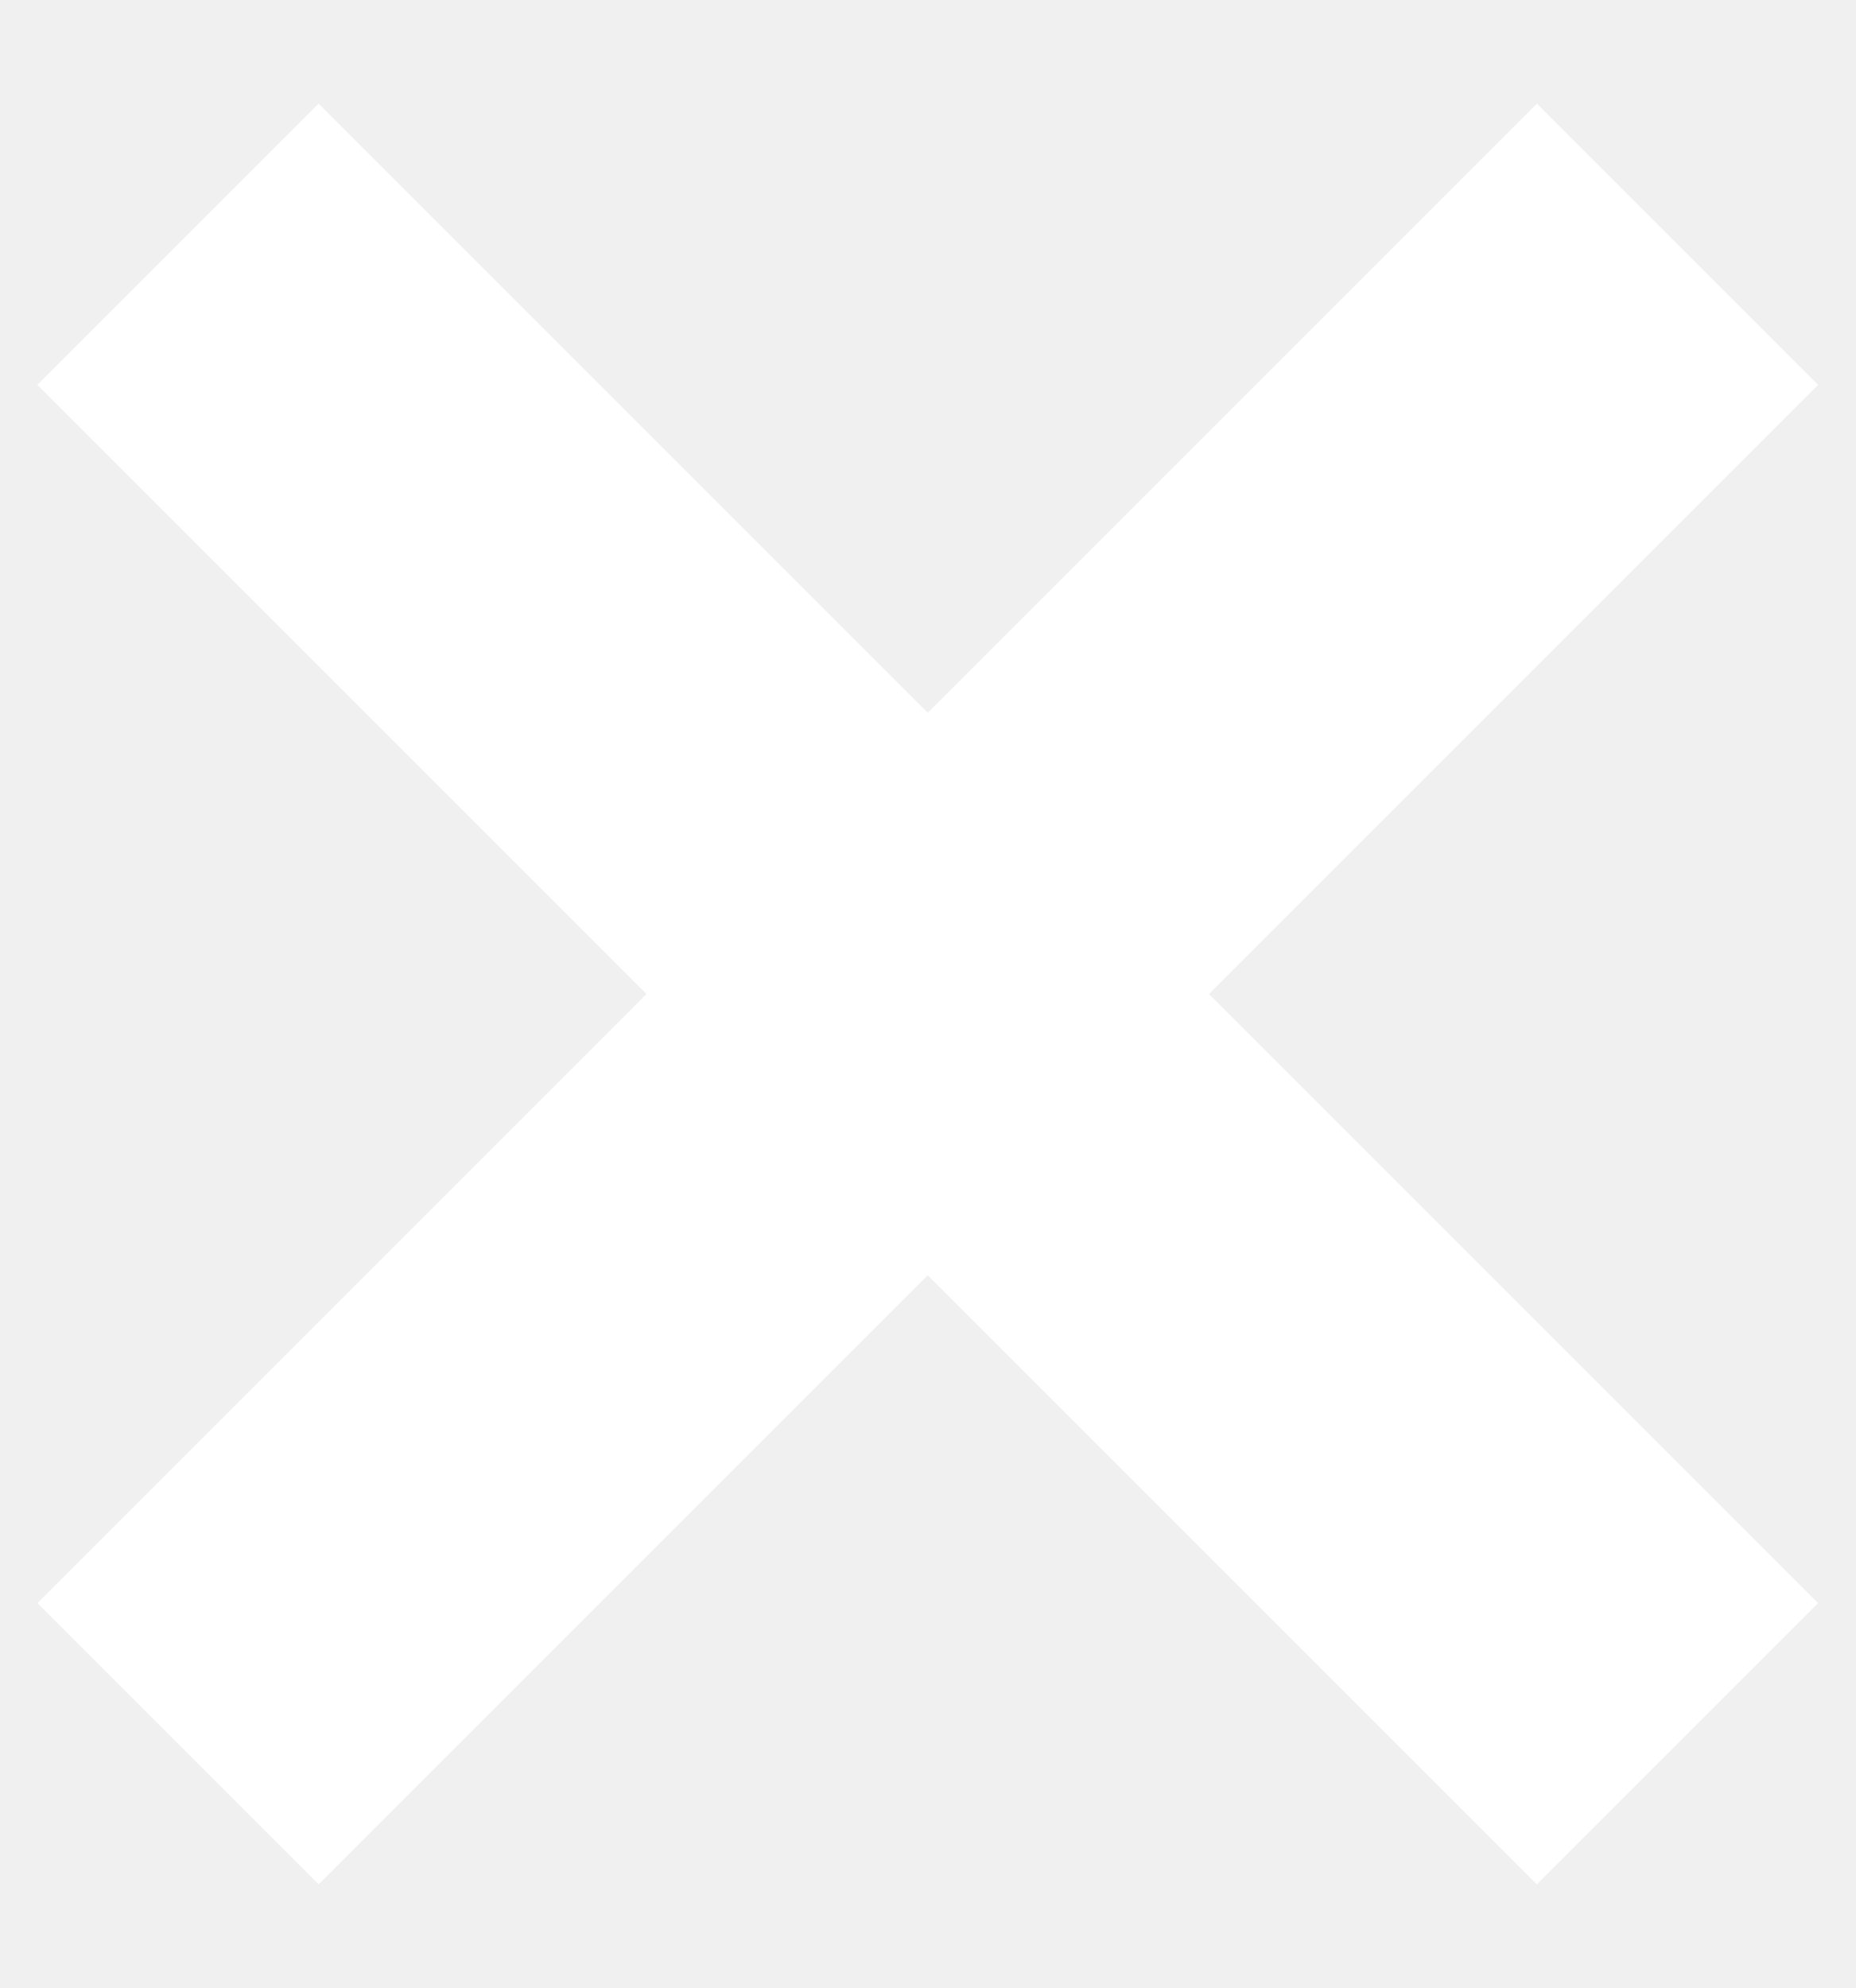
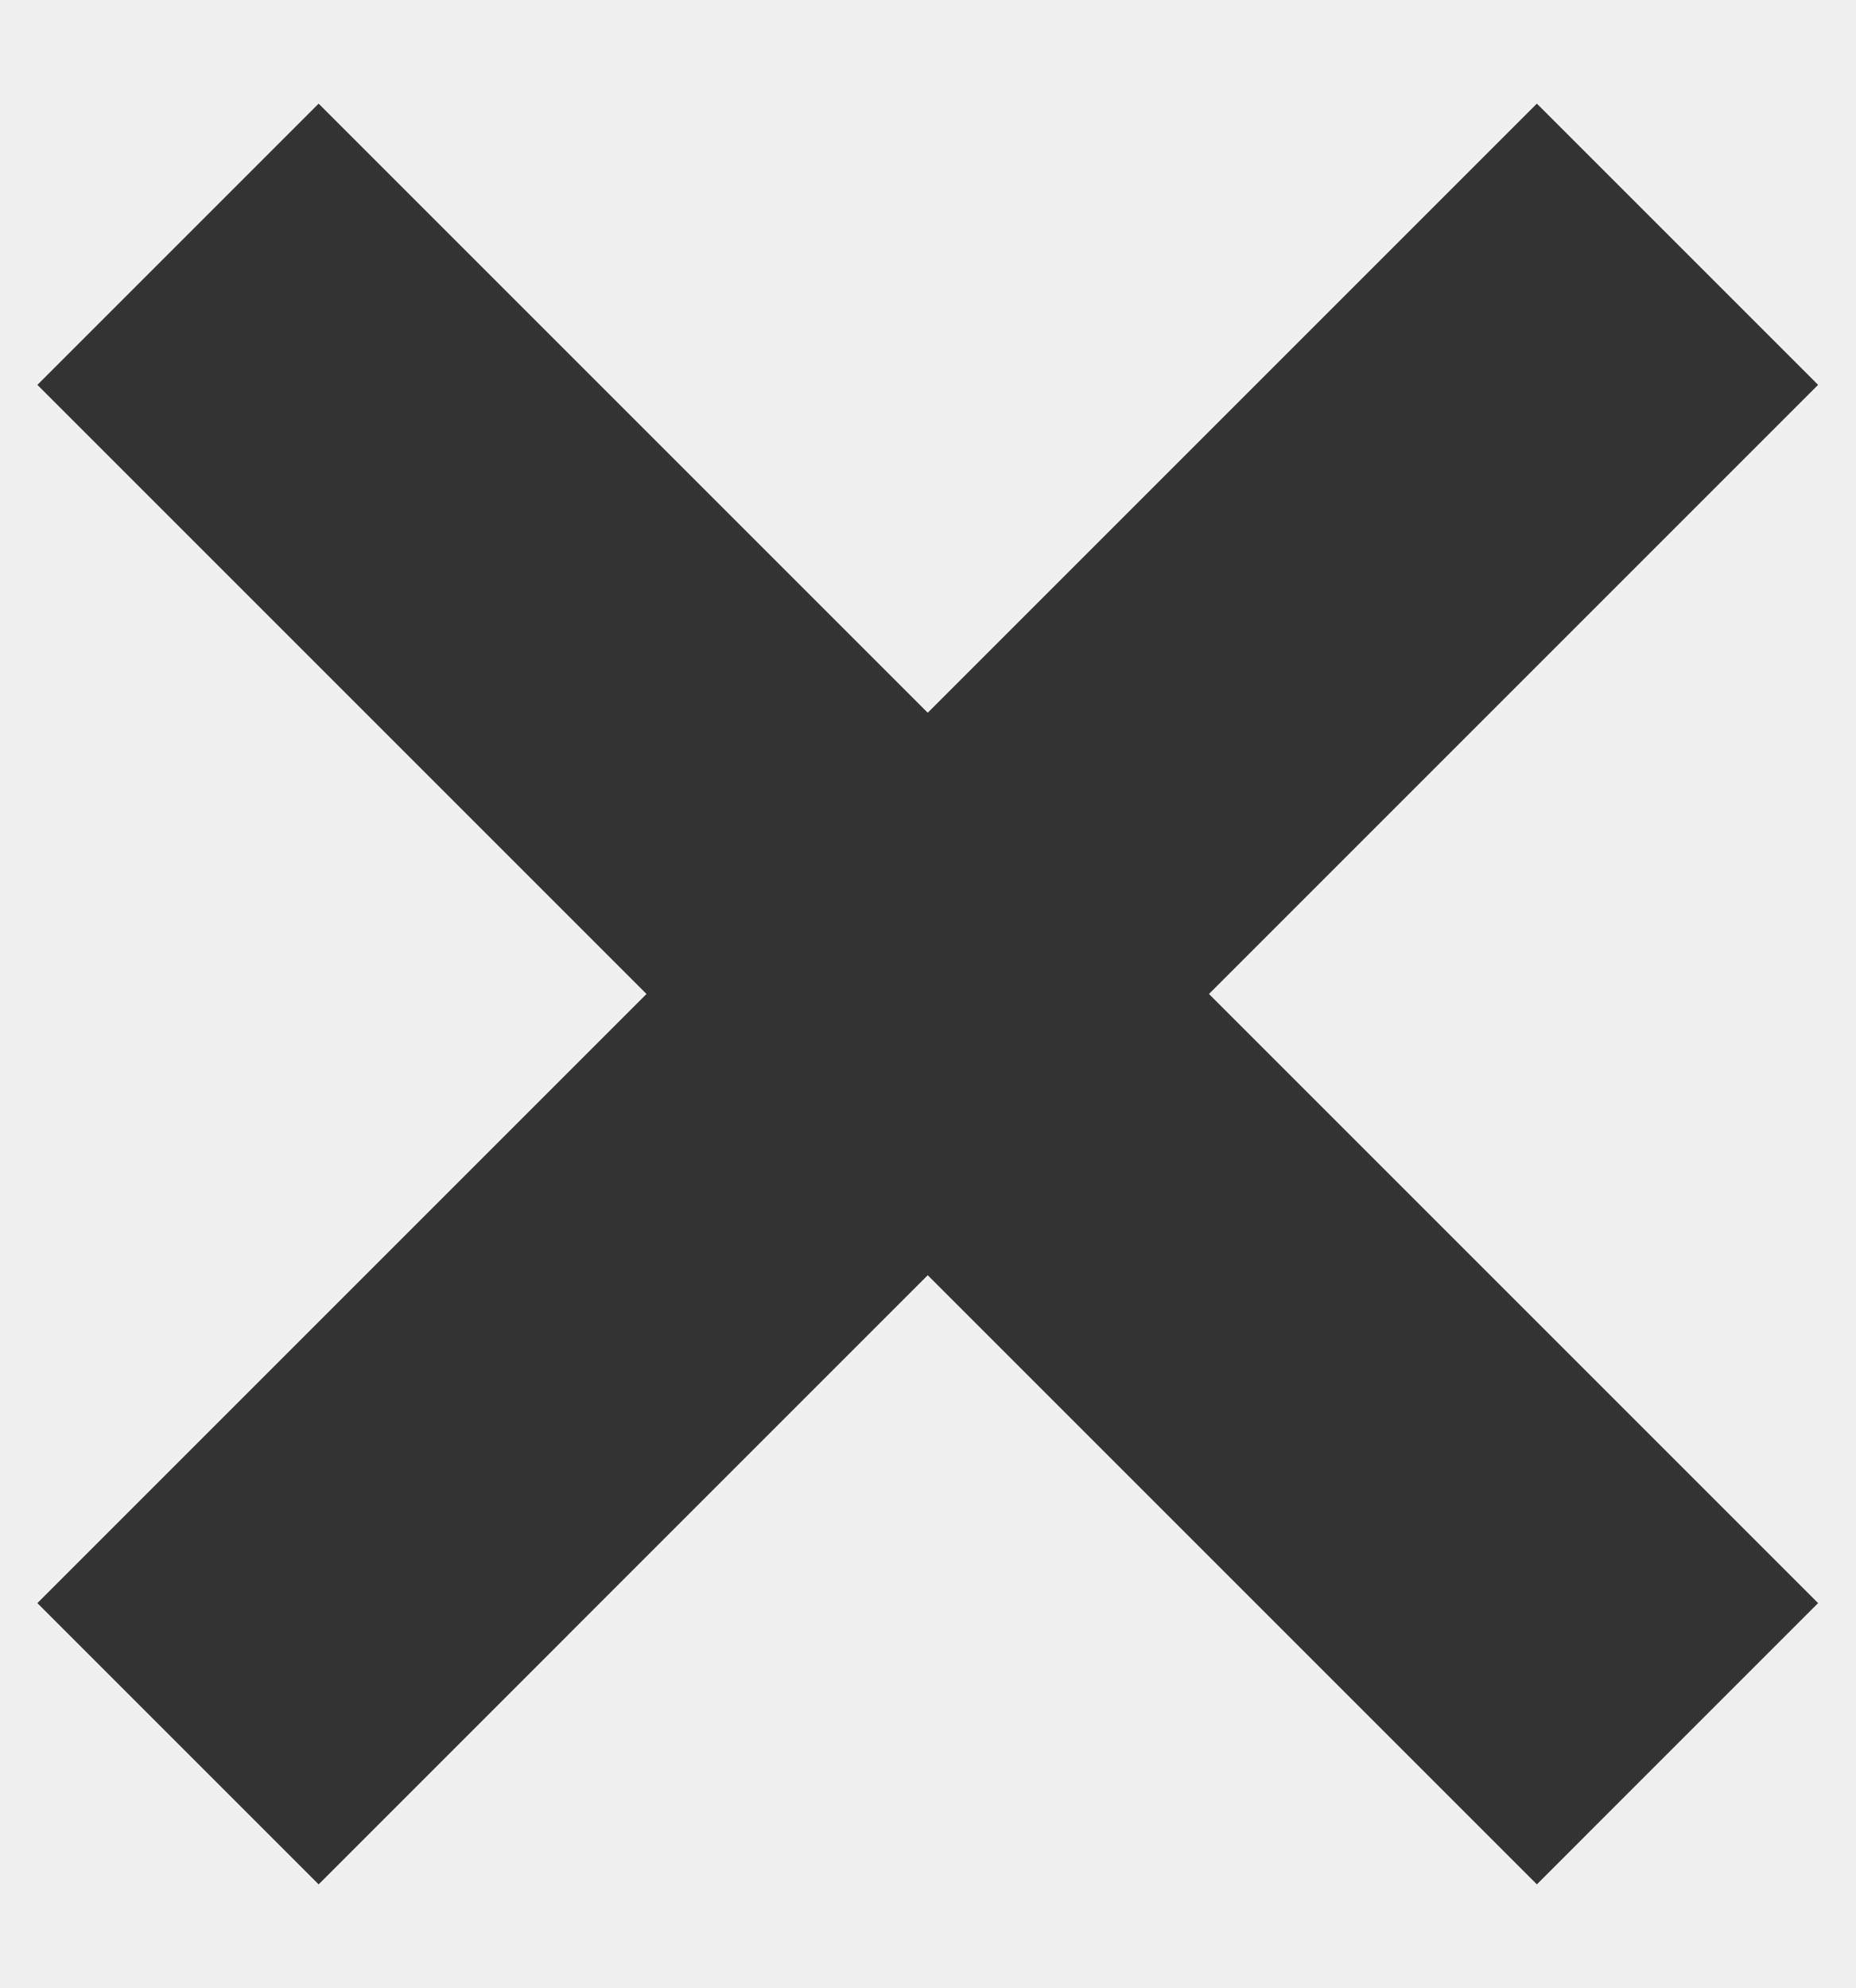
<svg xmlns="http://www.w3.org/2000/svg" width="14" height="15">
-   <g fill="#FFF" fill-rule="evenodd">
+   <g fill="#333" fill-rule="evenodd">
    <path d="M2.404.782l11.314 11.314-2.122 2.122L.282 2.904z" />
    <path d="M.282 12.096L11.596.782l2.122 2.122L2.404 14.218z" />
  </g>
</svg>
